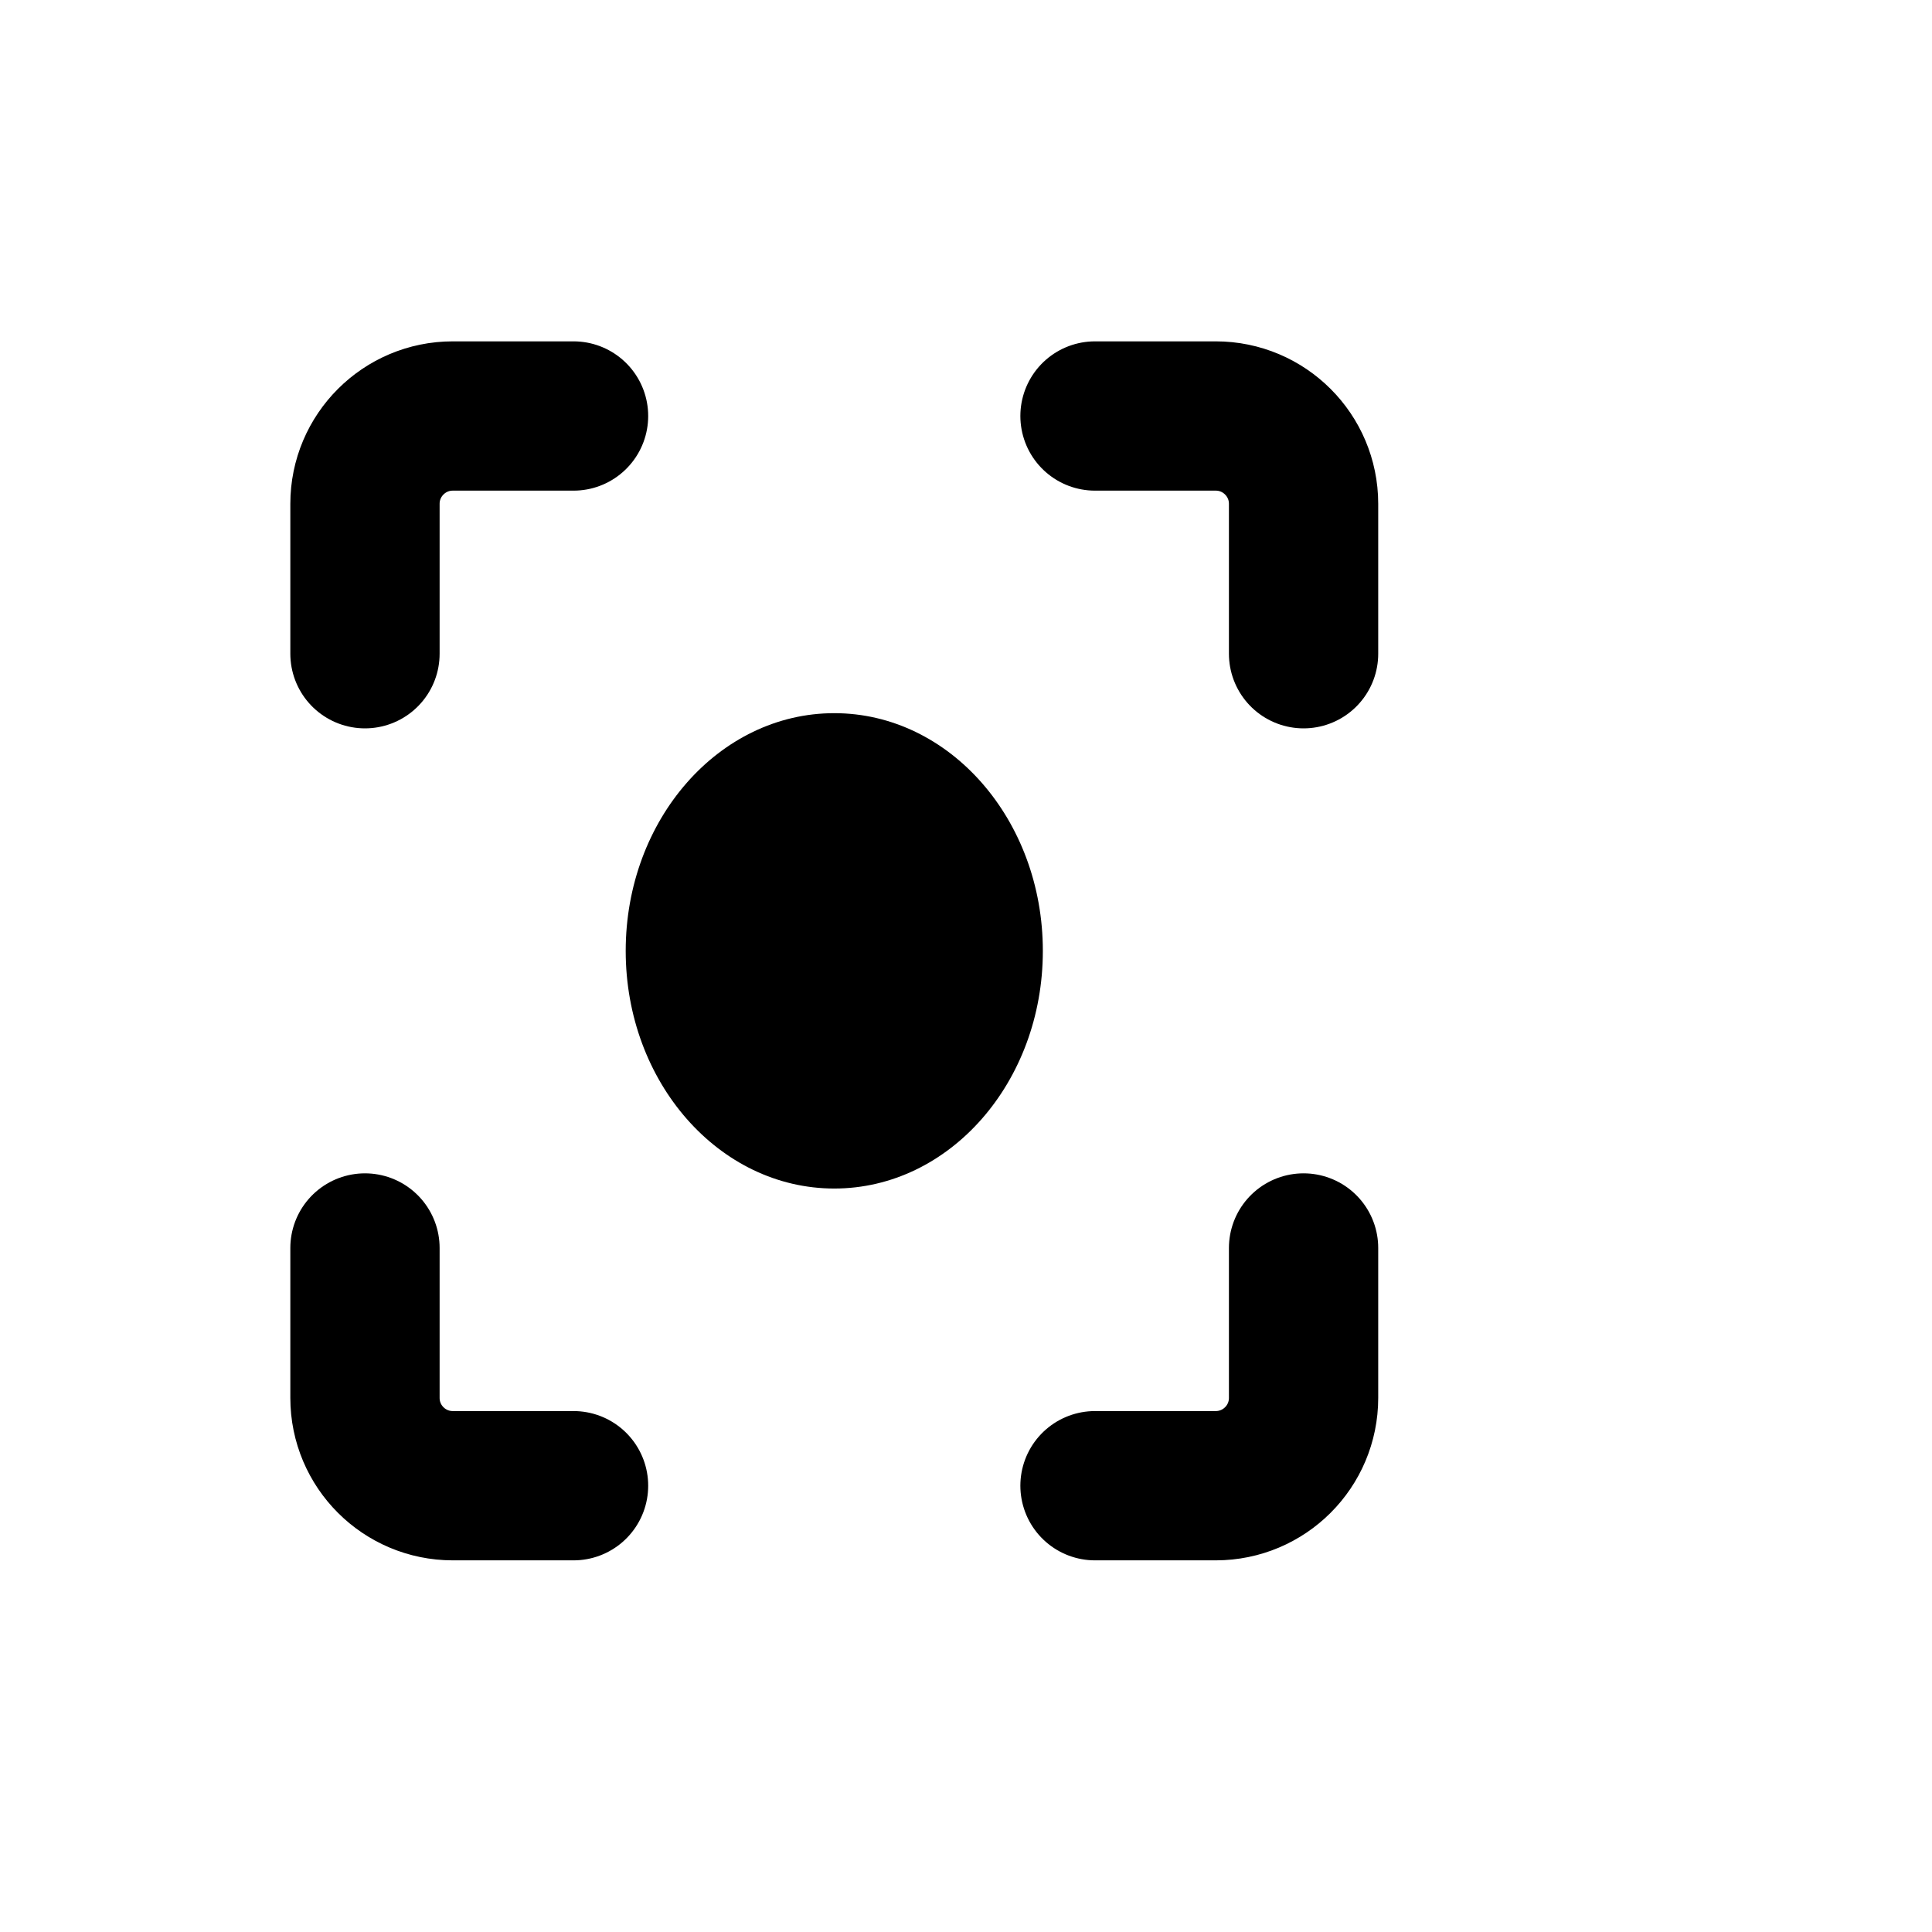
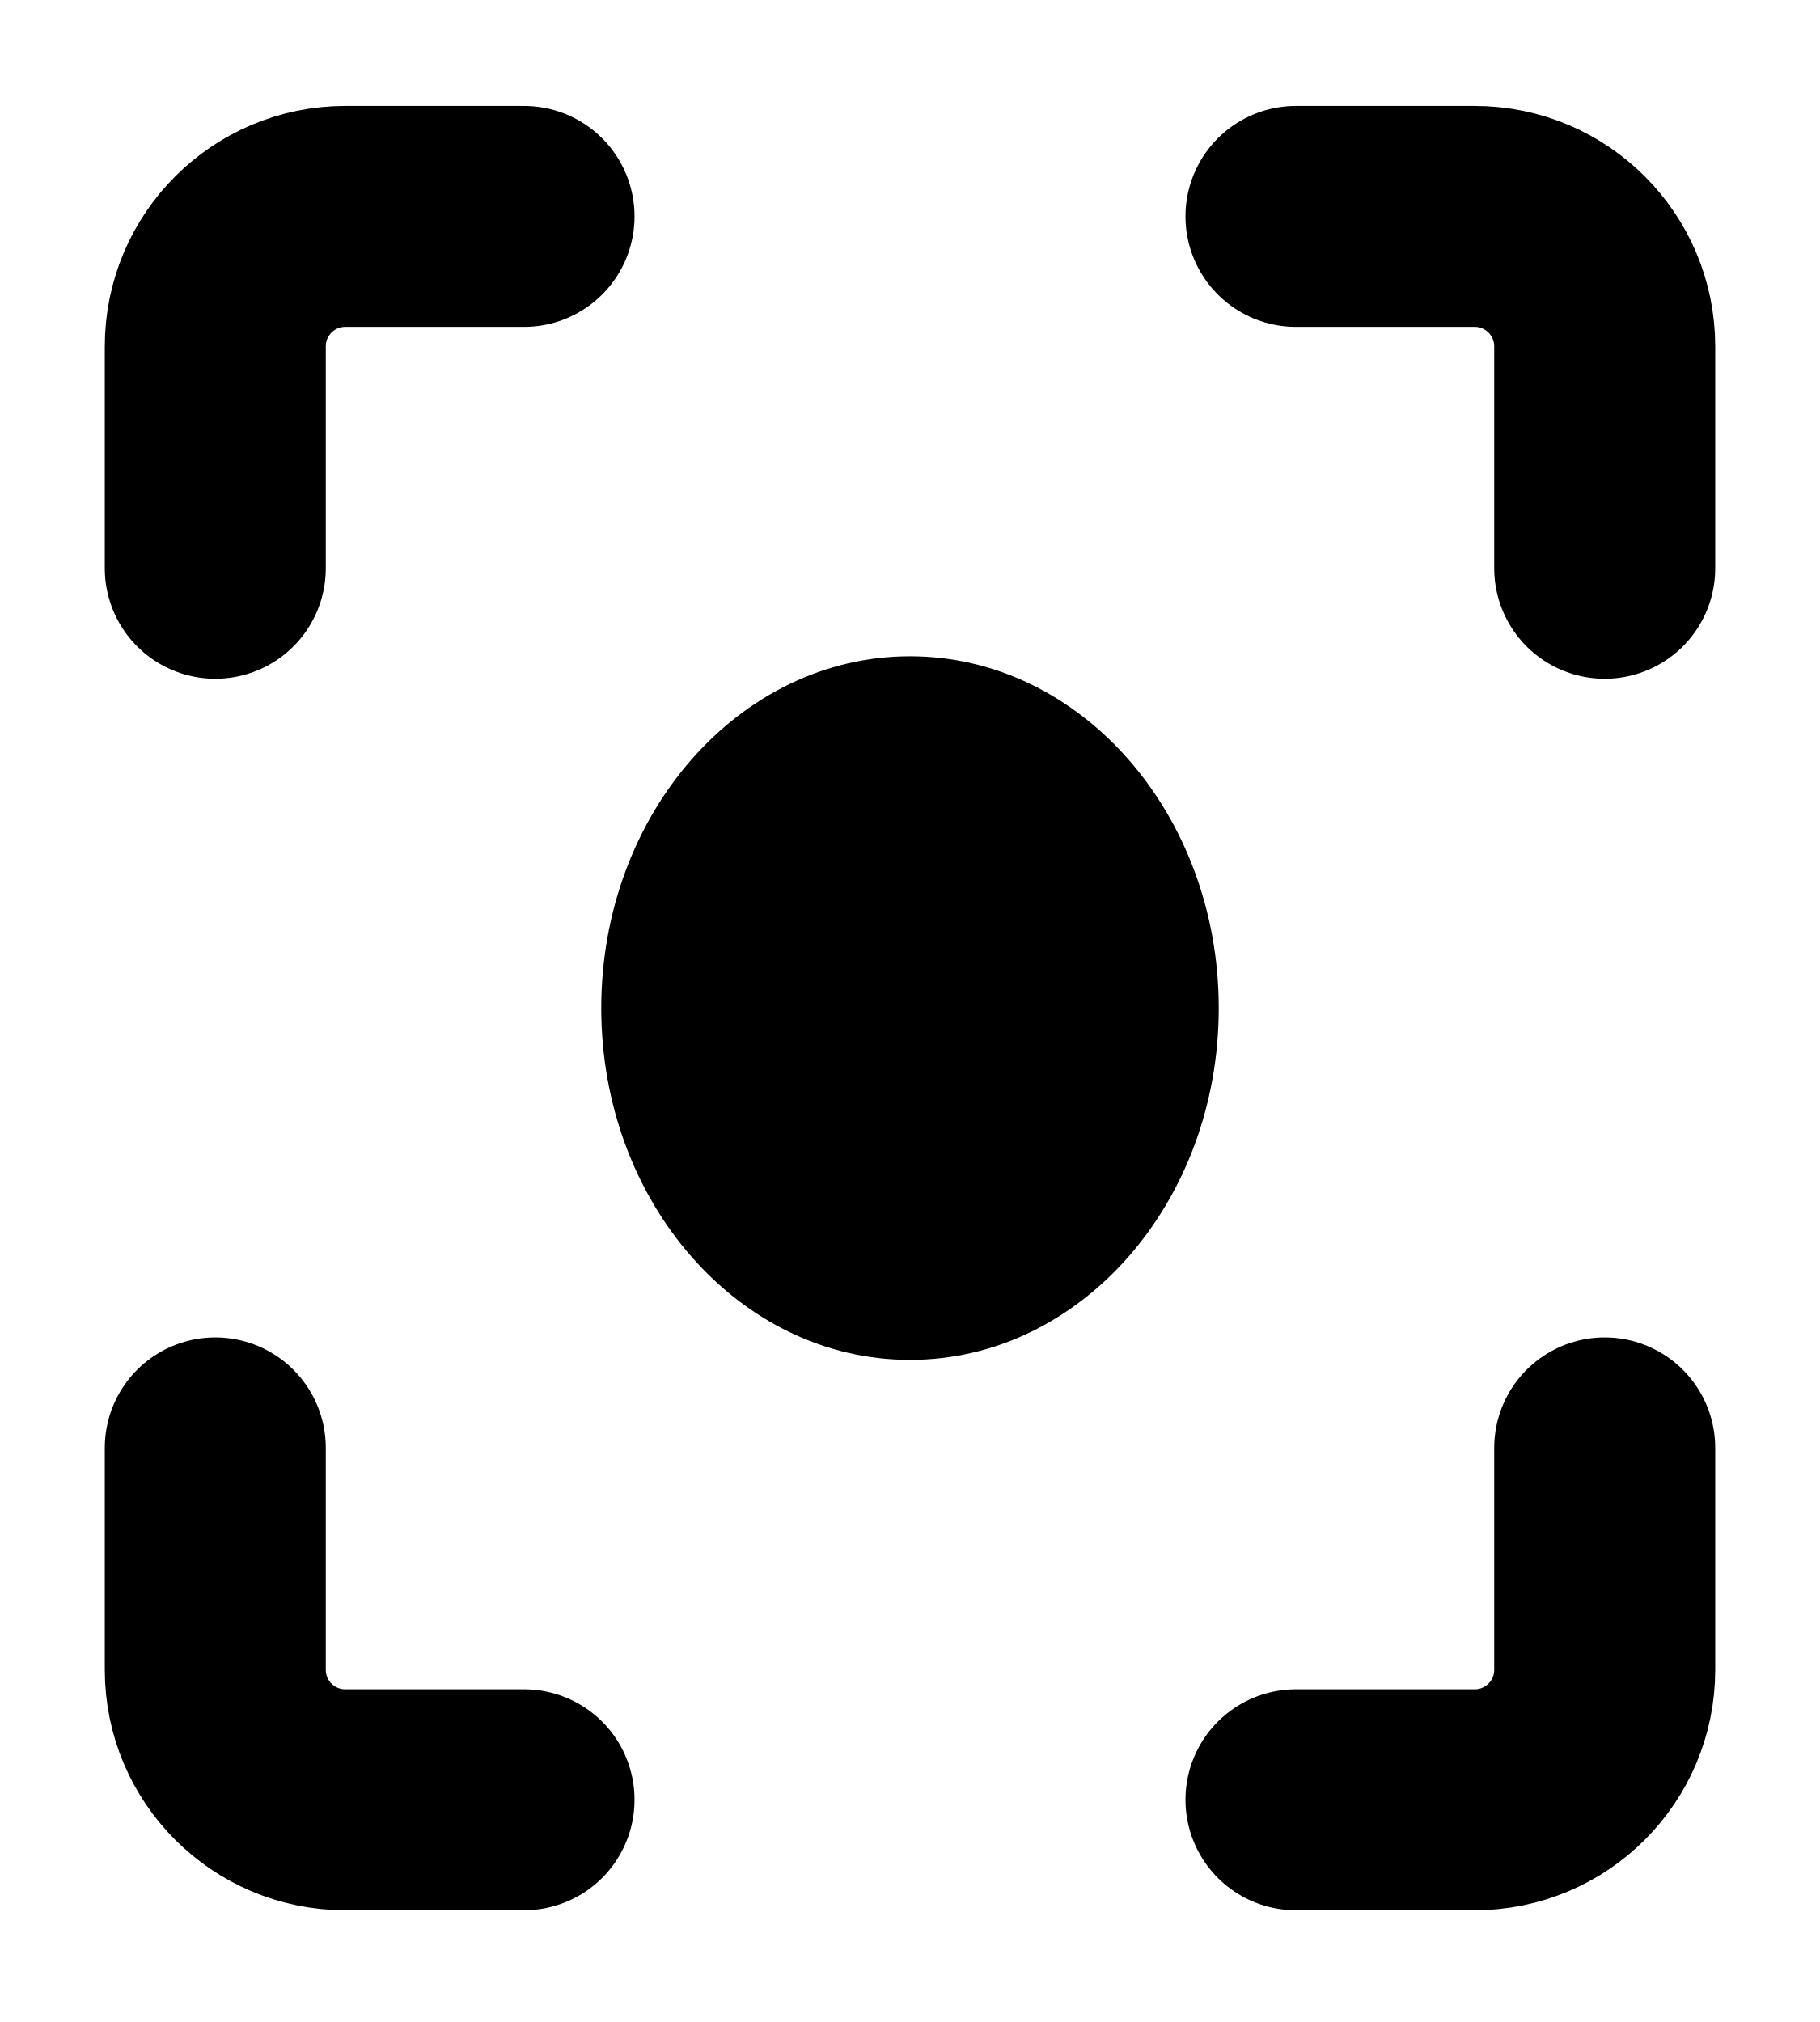
- <svg xmlns="http://www.w3.org/2000/svg" preserveAspectRatio="none" overflow="visible" style="display: block;" width="22" height="22" viewBox="0 0 22 22" fill="none">
+ <svg xmlns="http://www.w3.org/2000/svg" preserveAspectRatio="xMidYMid meet" overflow="visible" style="display: block;" width="18" height="20" viewBox="2.5 3.2 14 15.3" fill="none">
  <g id="Frame">
    <path id="Vector" d="M13.656 0.677H5.344C2.72 0.677 0.594 3.101 0.594 6.091V15.565C0.594 18.555 2.72 20.979 5.344 20.979H13.656C16.28 20.979 18.406 18.555 18.406 15.565V6.091C18.406 3.101 16.28 0.677 13.656 0.677Z" fill="currentColor" fill-opacity="0.0" />
    <path id="Vector_2" d="M6.531 4.737H5.156C4.604 4.737 4.156 5.185 4.156 5.737V7.444M12.469 4.737H13.844C14.396 4.737 14.844 5.185 14.844 5.737V7.444M4.156 14.211V15.918C4.156 16.471 4.604 16.918 5.156 16.918H6.531M14.844 14.211V15.918C14.844 16.471 14.396 16.918 13.844 16.918H12.469" stroke-width="1.7" stroke-linecap="round" stroke="currentColor" />
    <path id="Vector_3" d="M9.5 13.534C10.812 13.534 11.875 12.323 11.875 10.828C11.875 9.333 10.812 8.121 9.5 8.121C8.188 8.121 7.125 9.333 7.125 10.828C7.125 12.323 8.188 13.534 9.5 13.534Z" fill="currentColor" />
  </g>
</svg>
